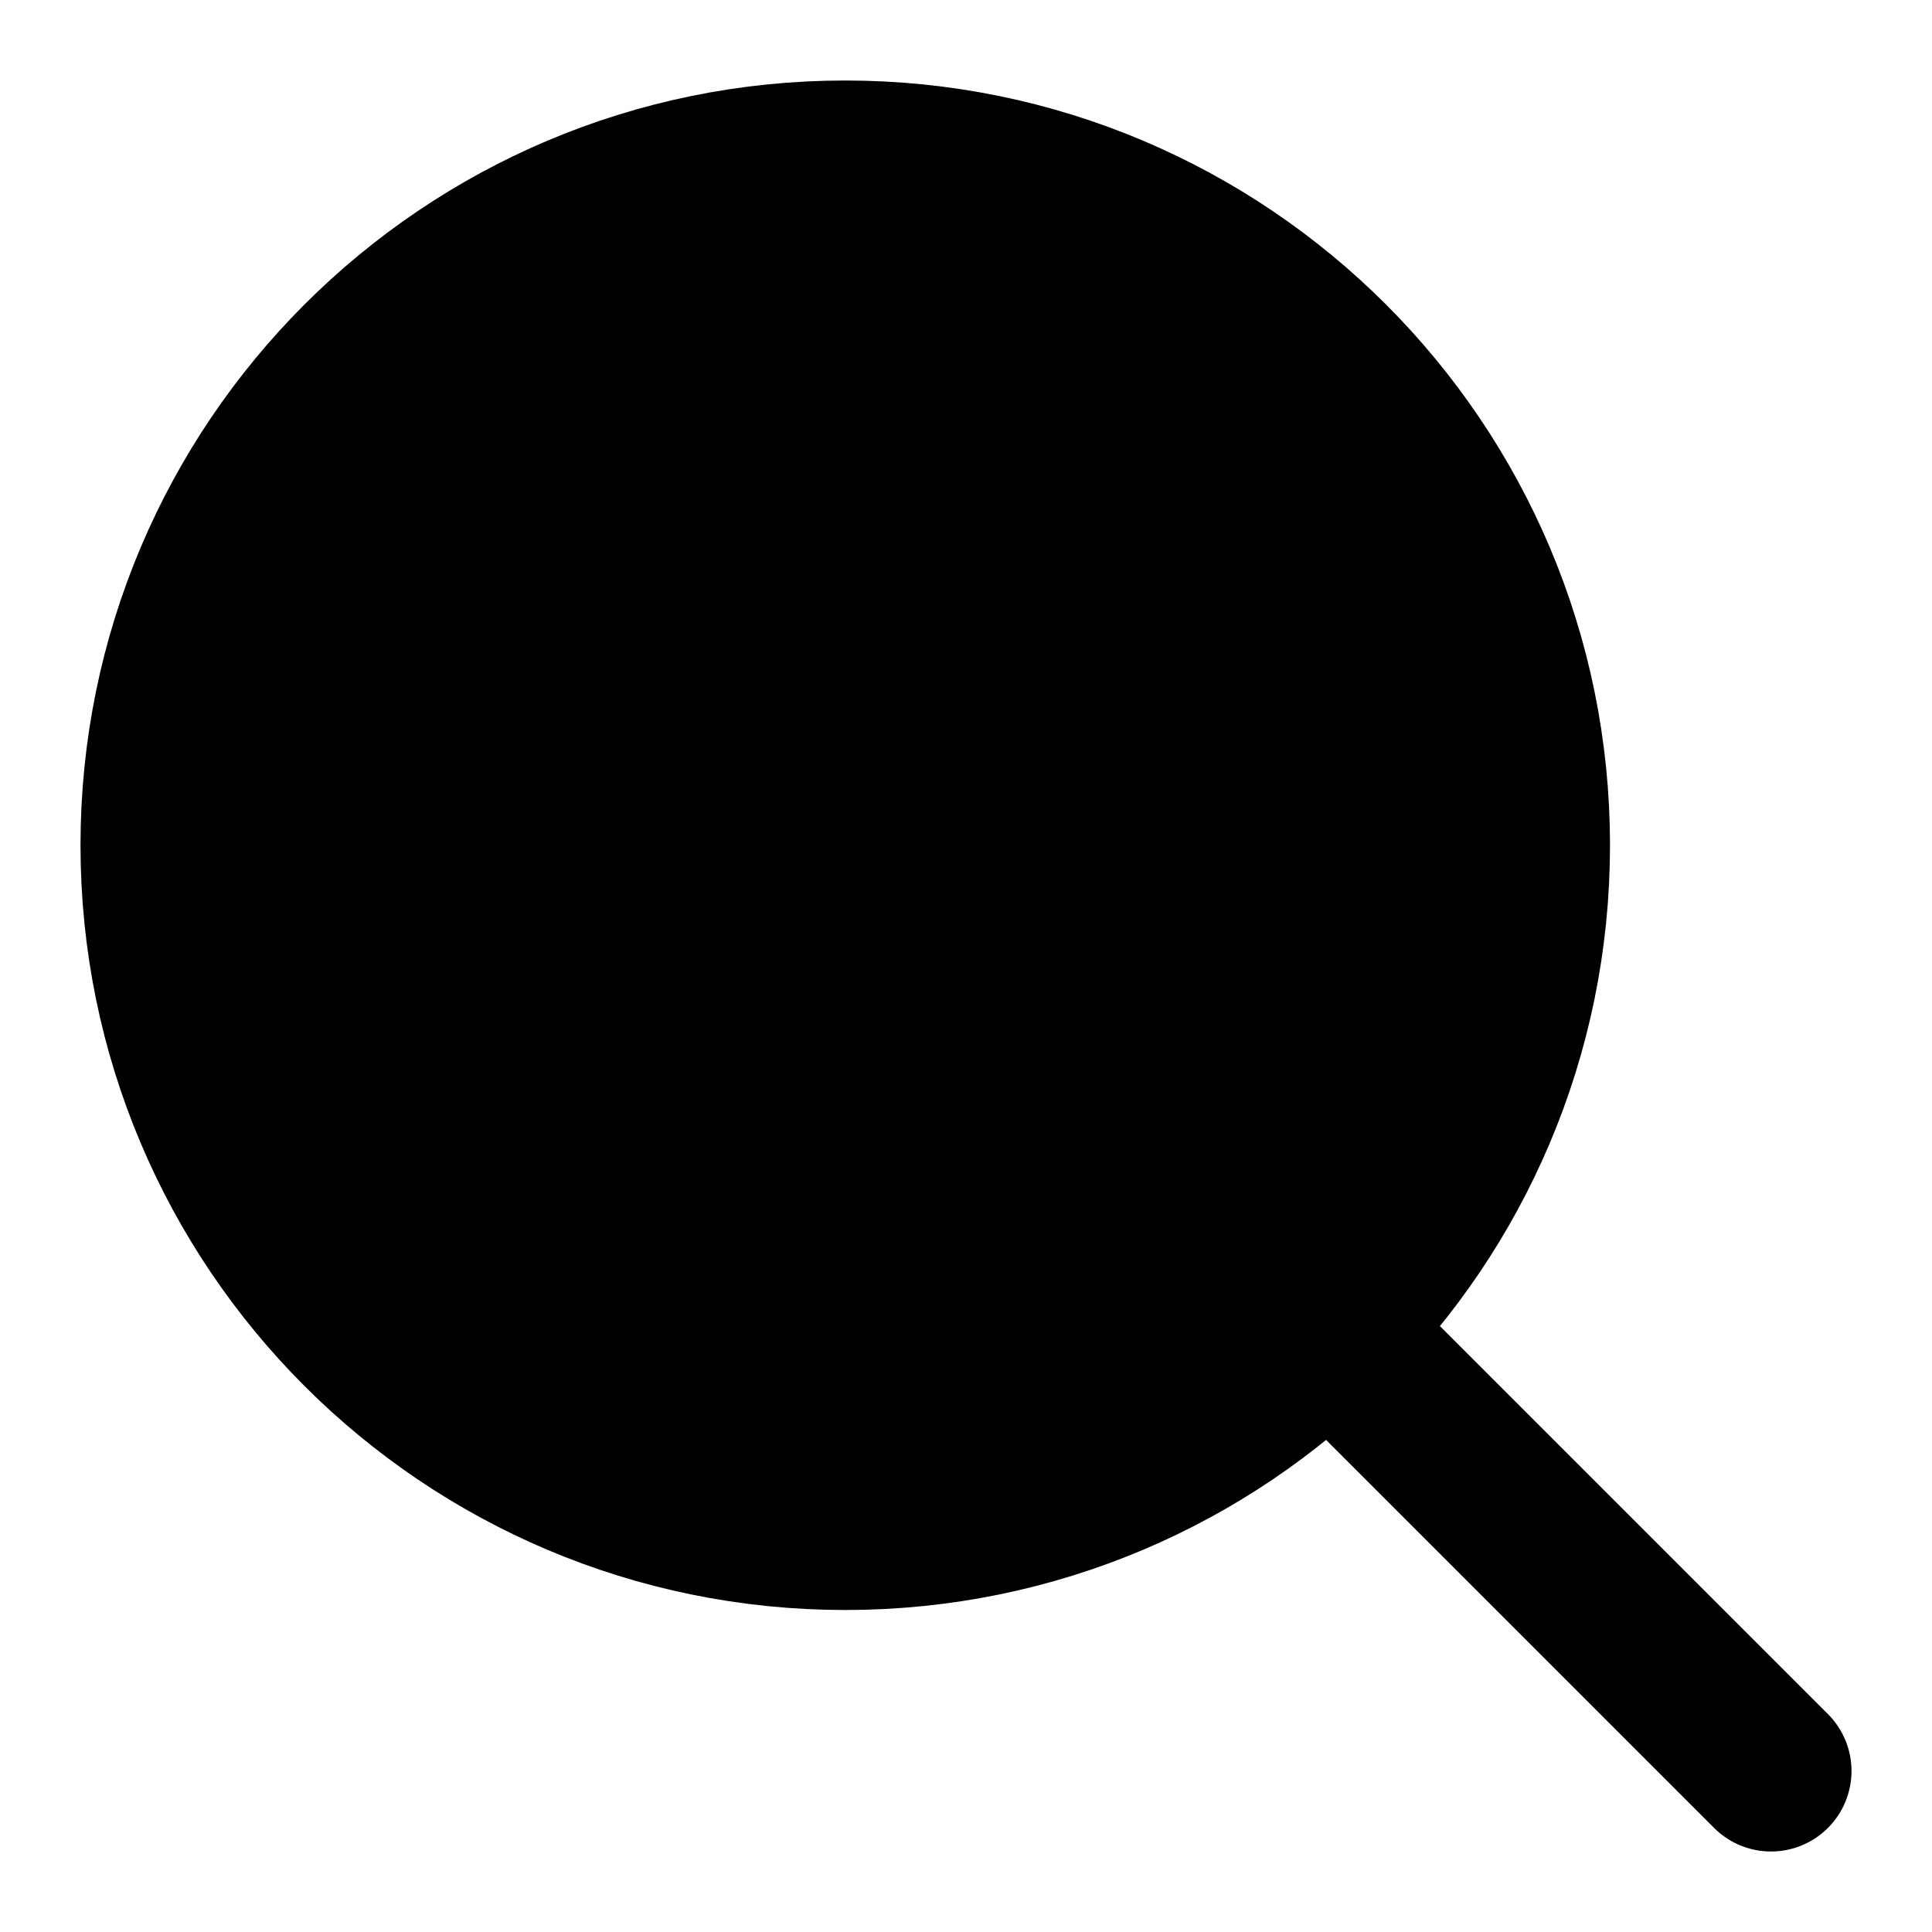
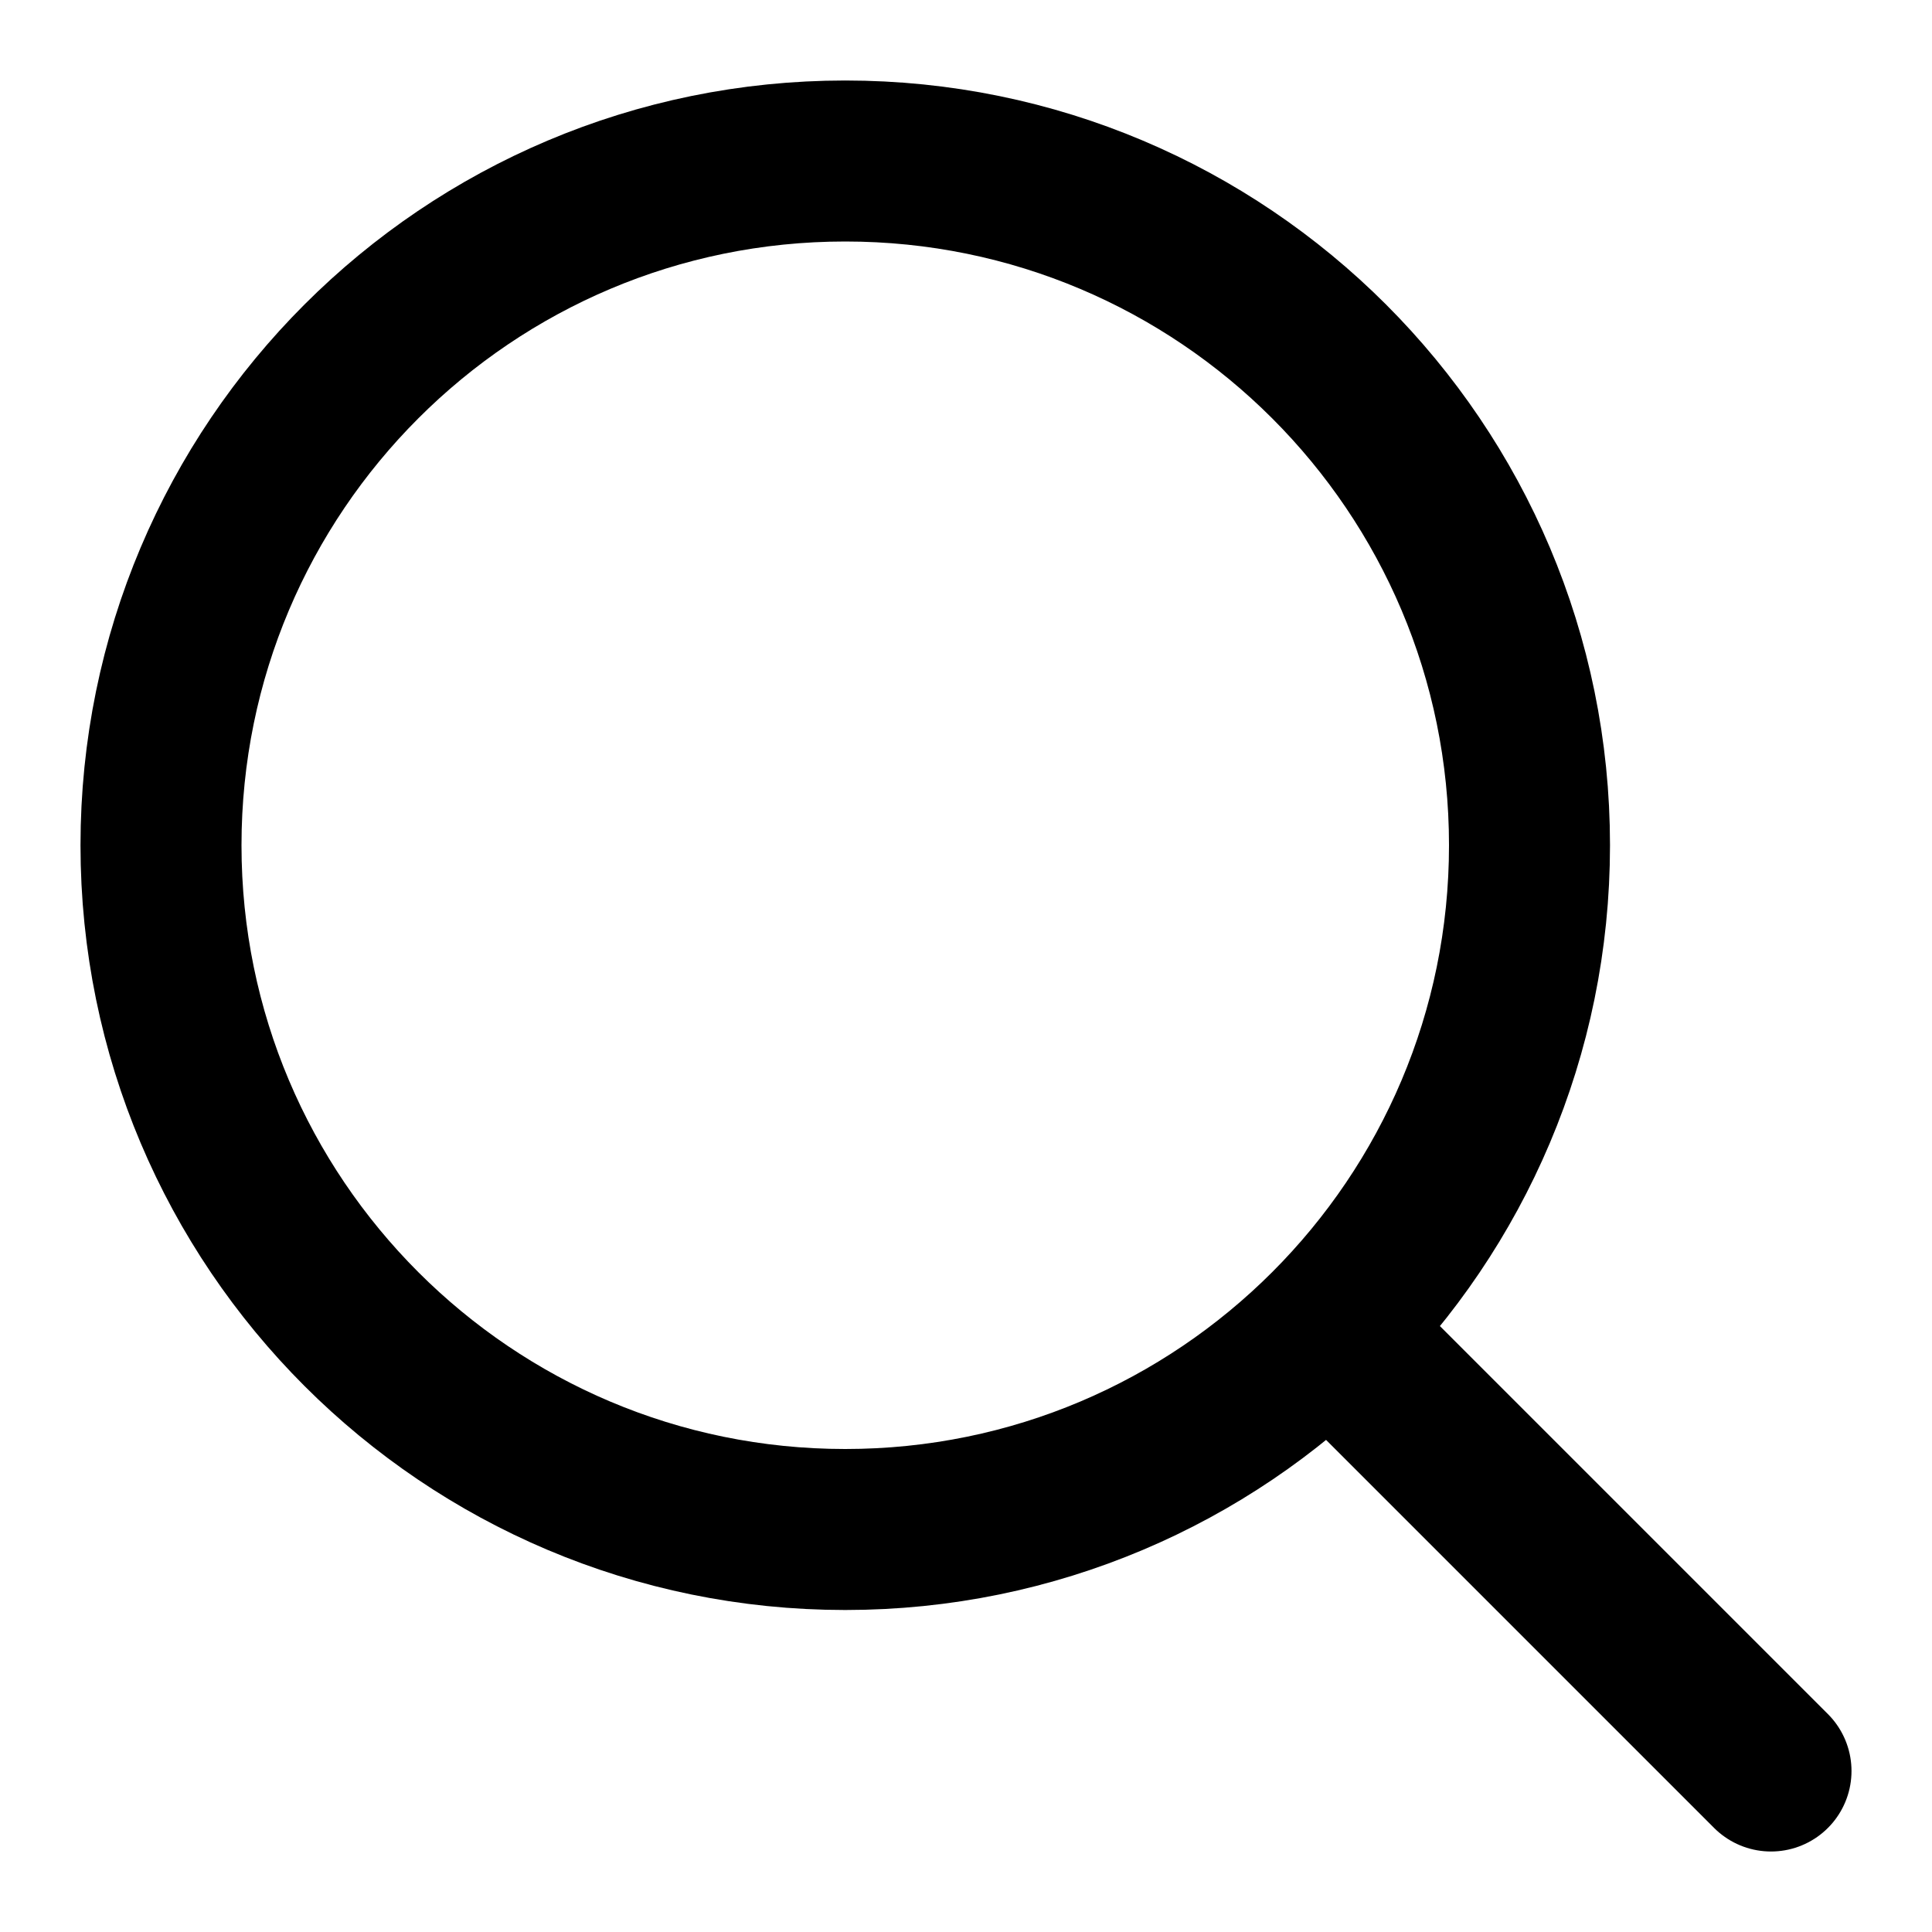
- <svg aria-label="Search" stroke="currentColor" fill="currentColor" viewBox="0 0 24 24">
-   <path d="M19 10.5A8.5 8.5 0 1 1 10.5 2a8.5 8.5 0 0 1 8.5 8.5ZM16.511 16.511 22 22" stroke-linecap="round" stroke-linejoin="round" stroke-width="2" />
+ <svg aria-label="Search" fill="currentColor" viewBox="0 0 24 24">
+   <path d="M19 10.5A8.5 8.5 0 1 1 10.5 2a8.5 8.5 0 0 1 8.5 8.5ZM16.511 16.511 22 22" fill="none" stroke="currentColor" stroke-linecap="round" stroke-linejoin="round" stroke-width="2" />
</svg>
